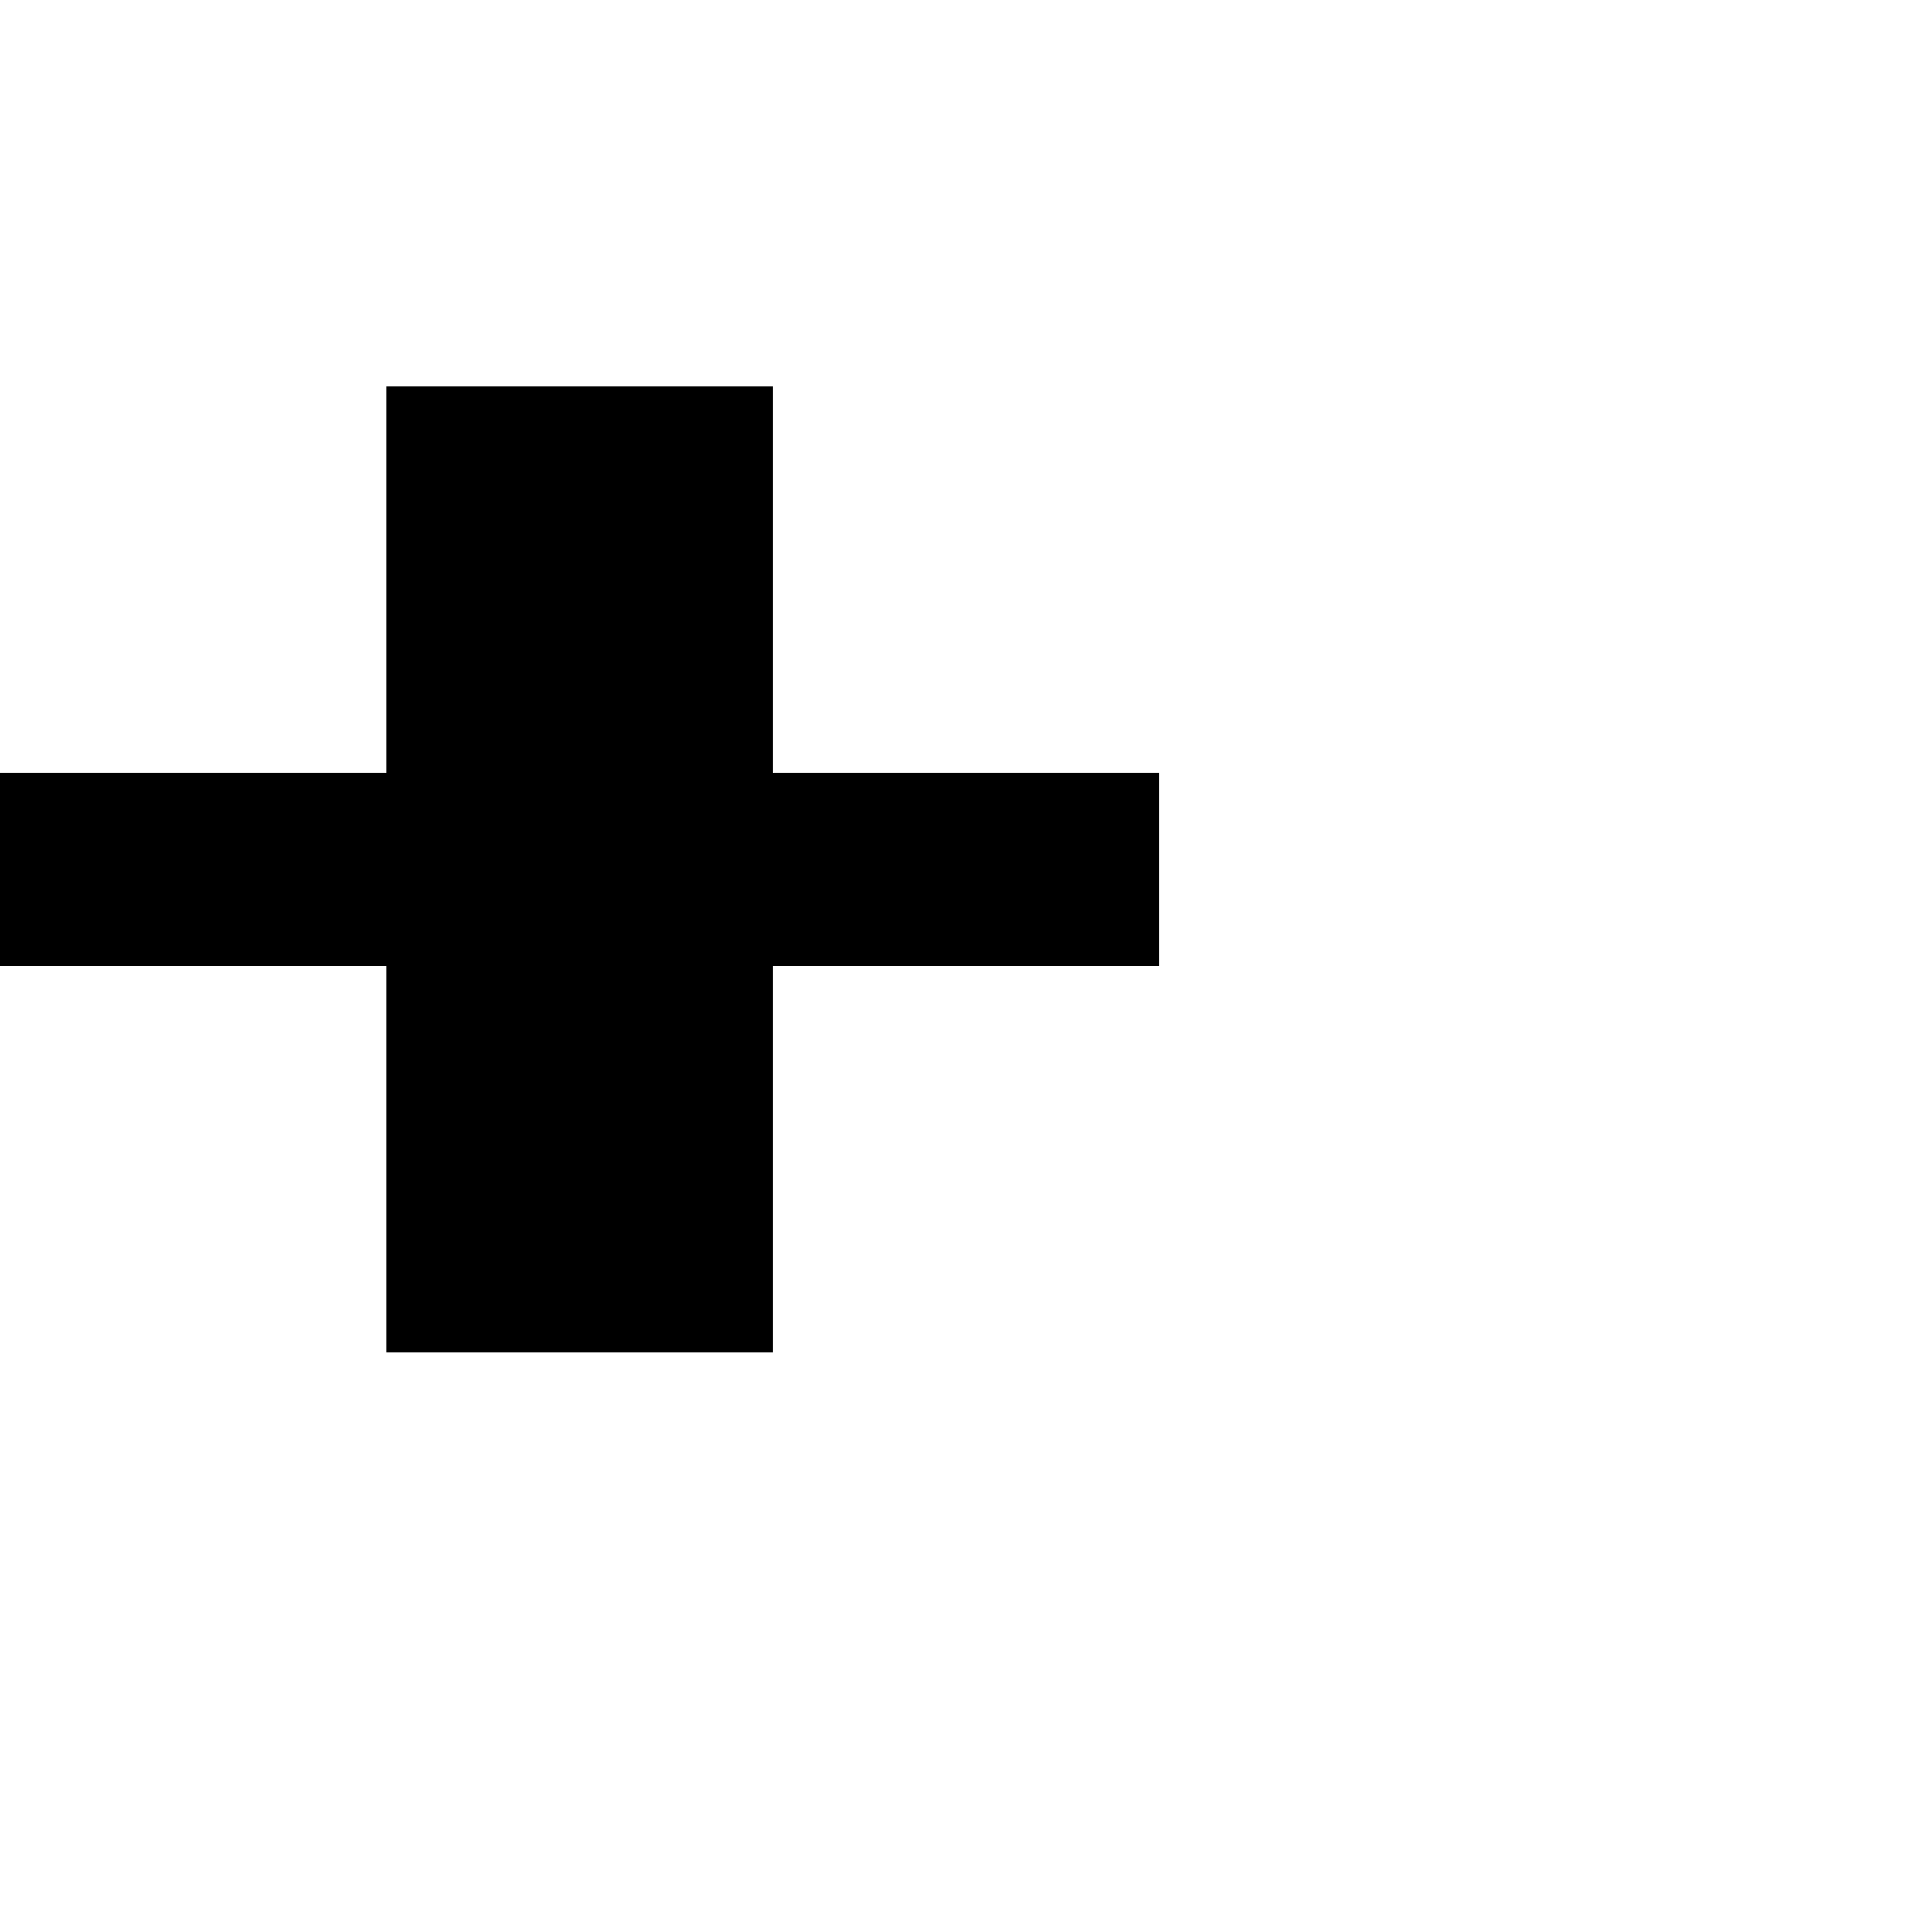
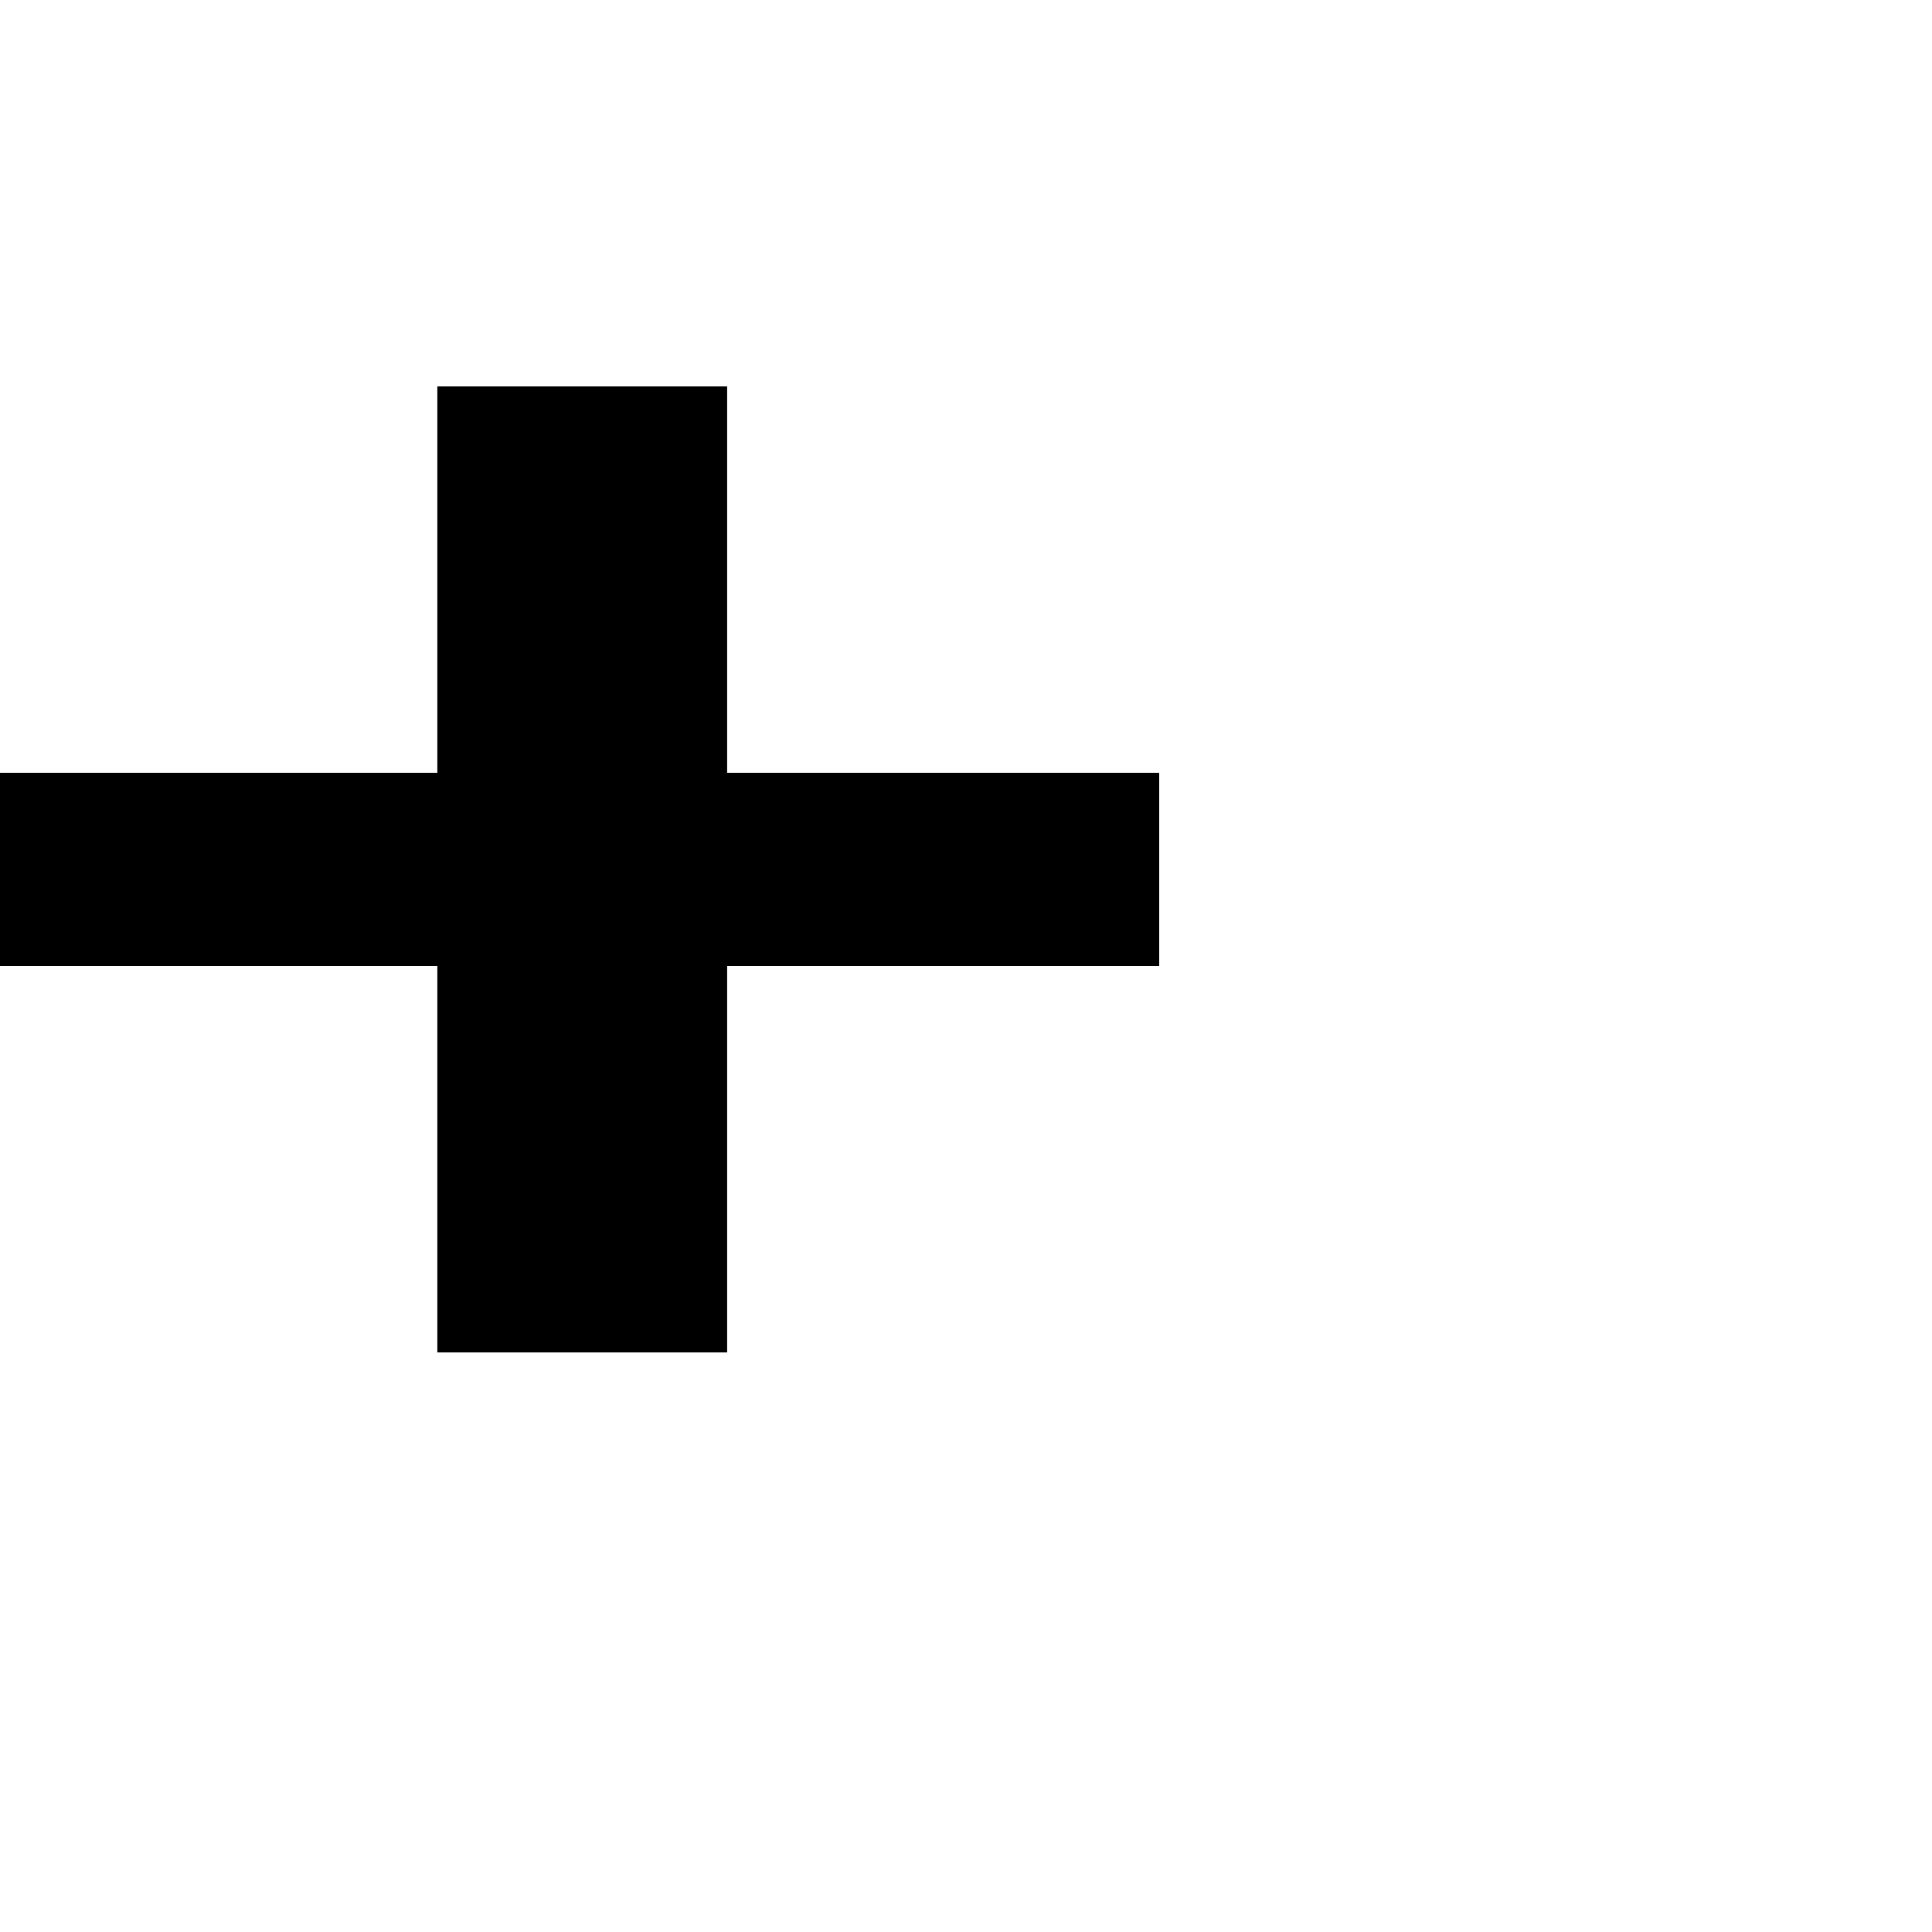
<svg xmlns="http://www.w3.org/2000/svg" height="1024" width="1024" version="1.1" id="svg4375" viewBox="0 0 1024 1024" xml:space="preserve">
  <defs id="defs4">
    <linearGradient id="linearGradient8000">
      <stop style="stop-color:#000000;stop-opacity:1;" offset="0" id="stop7998" />
    </linearGradient>
    <clipPath clipPathUnits="userSpaceOnUse" id="clipPath6029">
      <g id="use6031" />
    </clipPath>
  </defs>
  <g id="layer1" style="display:inline">
-     <path style="display:inline;fill:#000000" d="m 204.8,204.8 h 204.8 v 204.8 l 204.8,0 V 512 H 409.6 l 0,204.8 H 204.8 l 0,-204.8 H 0 V 409.6 l 204.8,0 z" id="path13169" />
+     <path style="display:inline;fill:#000000" d="m 231.8,204.8 153.6,0 v 204.8 l 229,0 V 512 l -229,0 v 204.8 l -153.6,0 V 512 H 0 V 409.6 h 231.8 z" id="path13169" />
  </g>
</svg>
